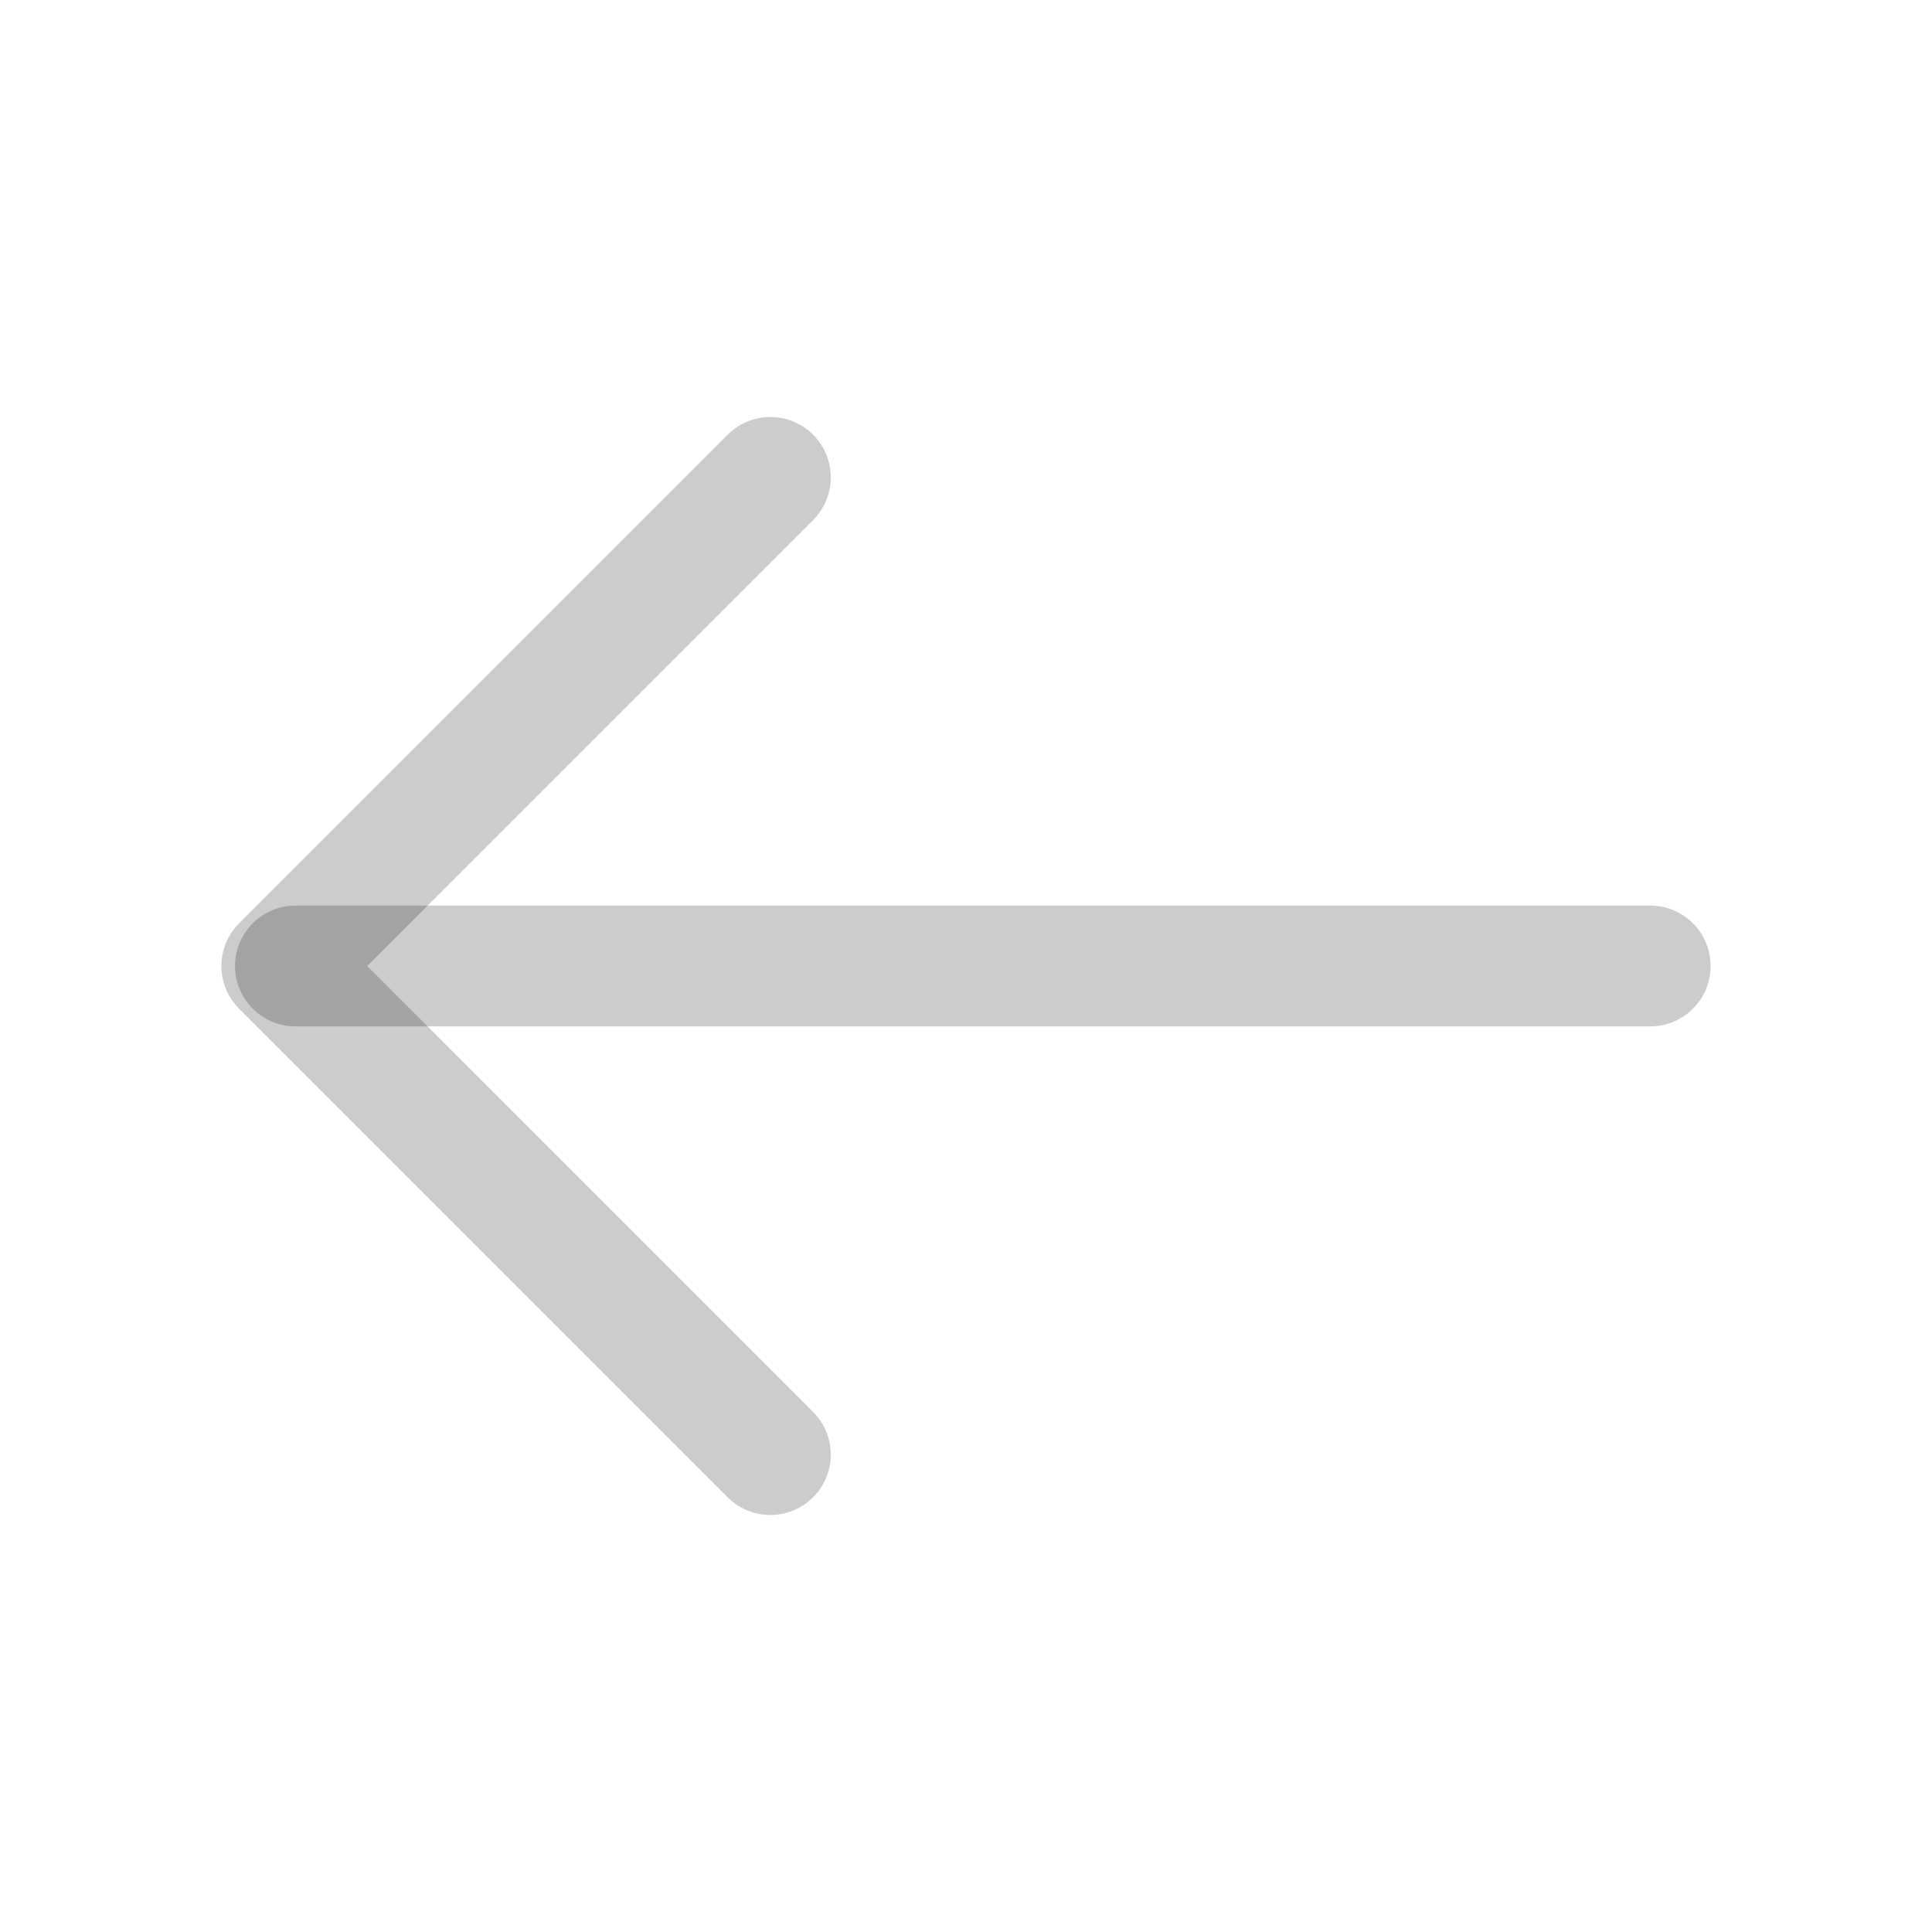
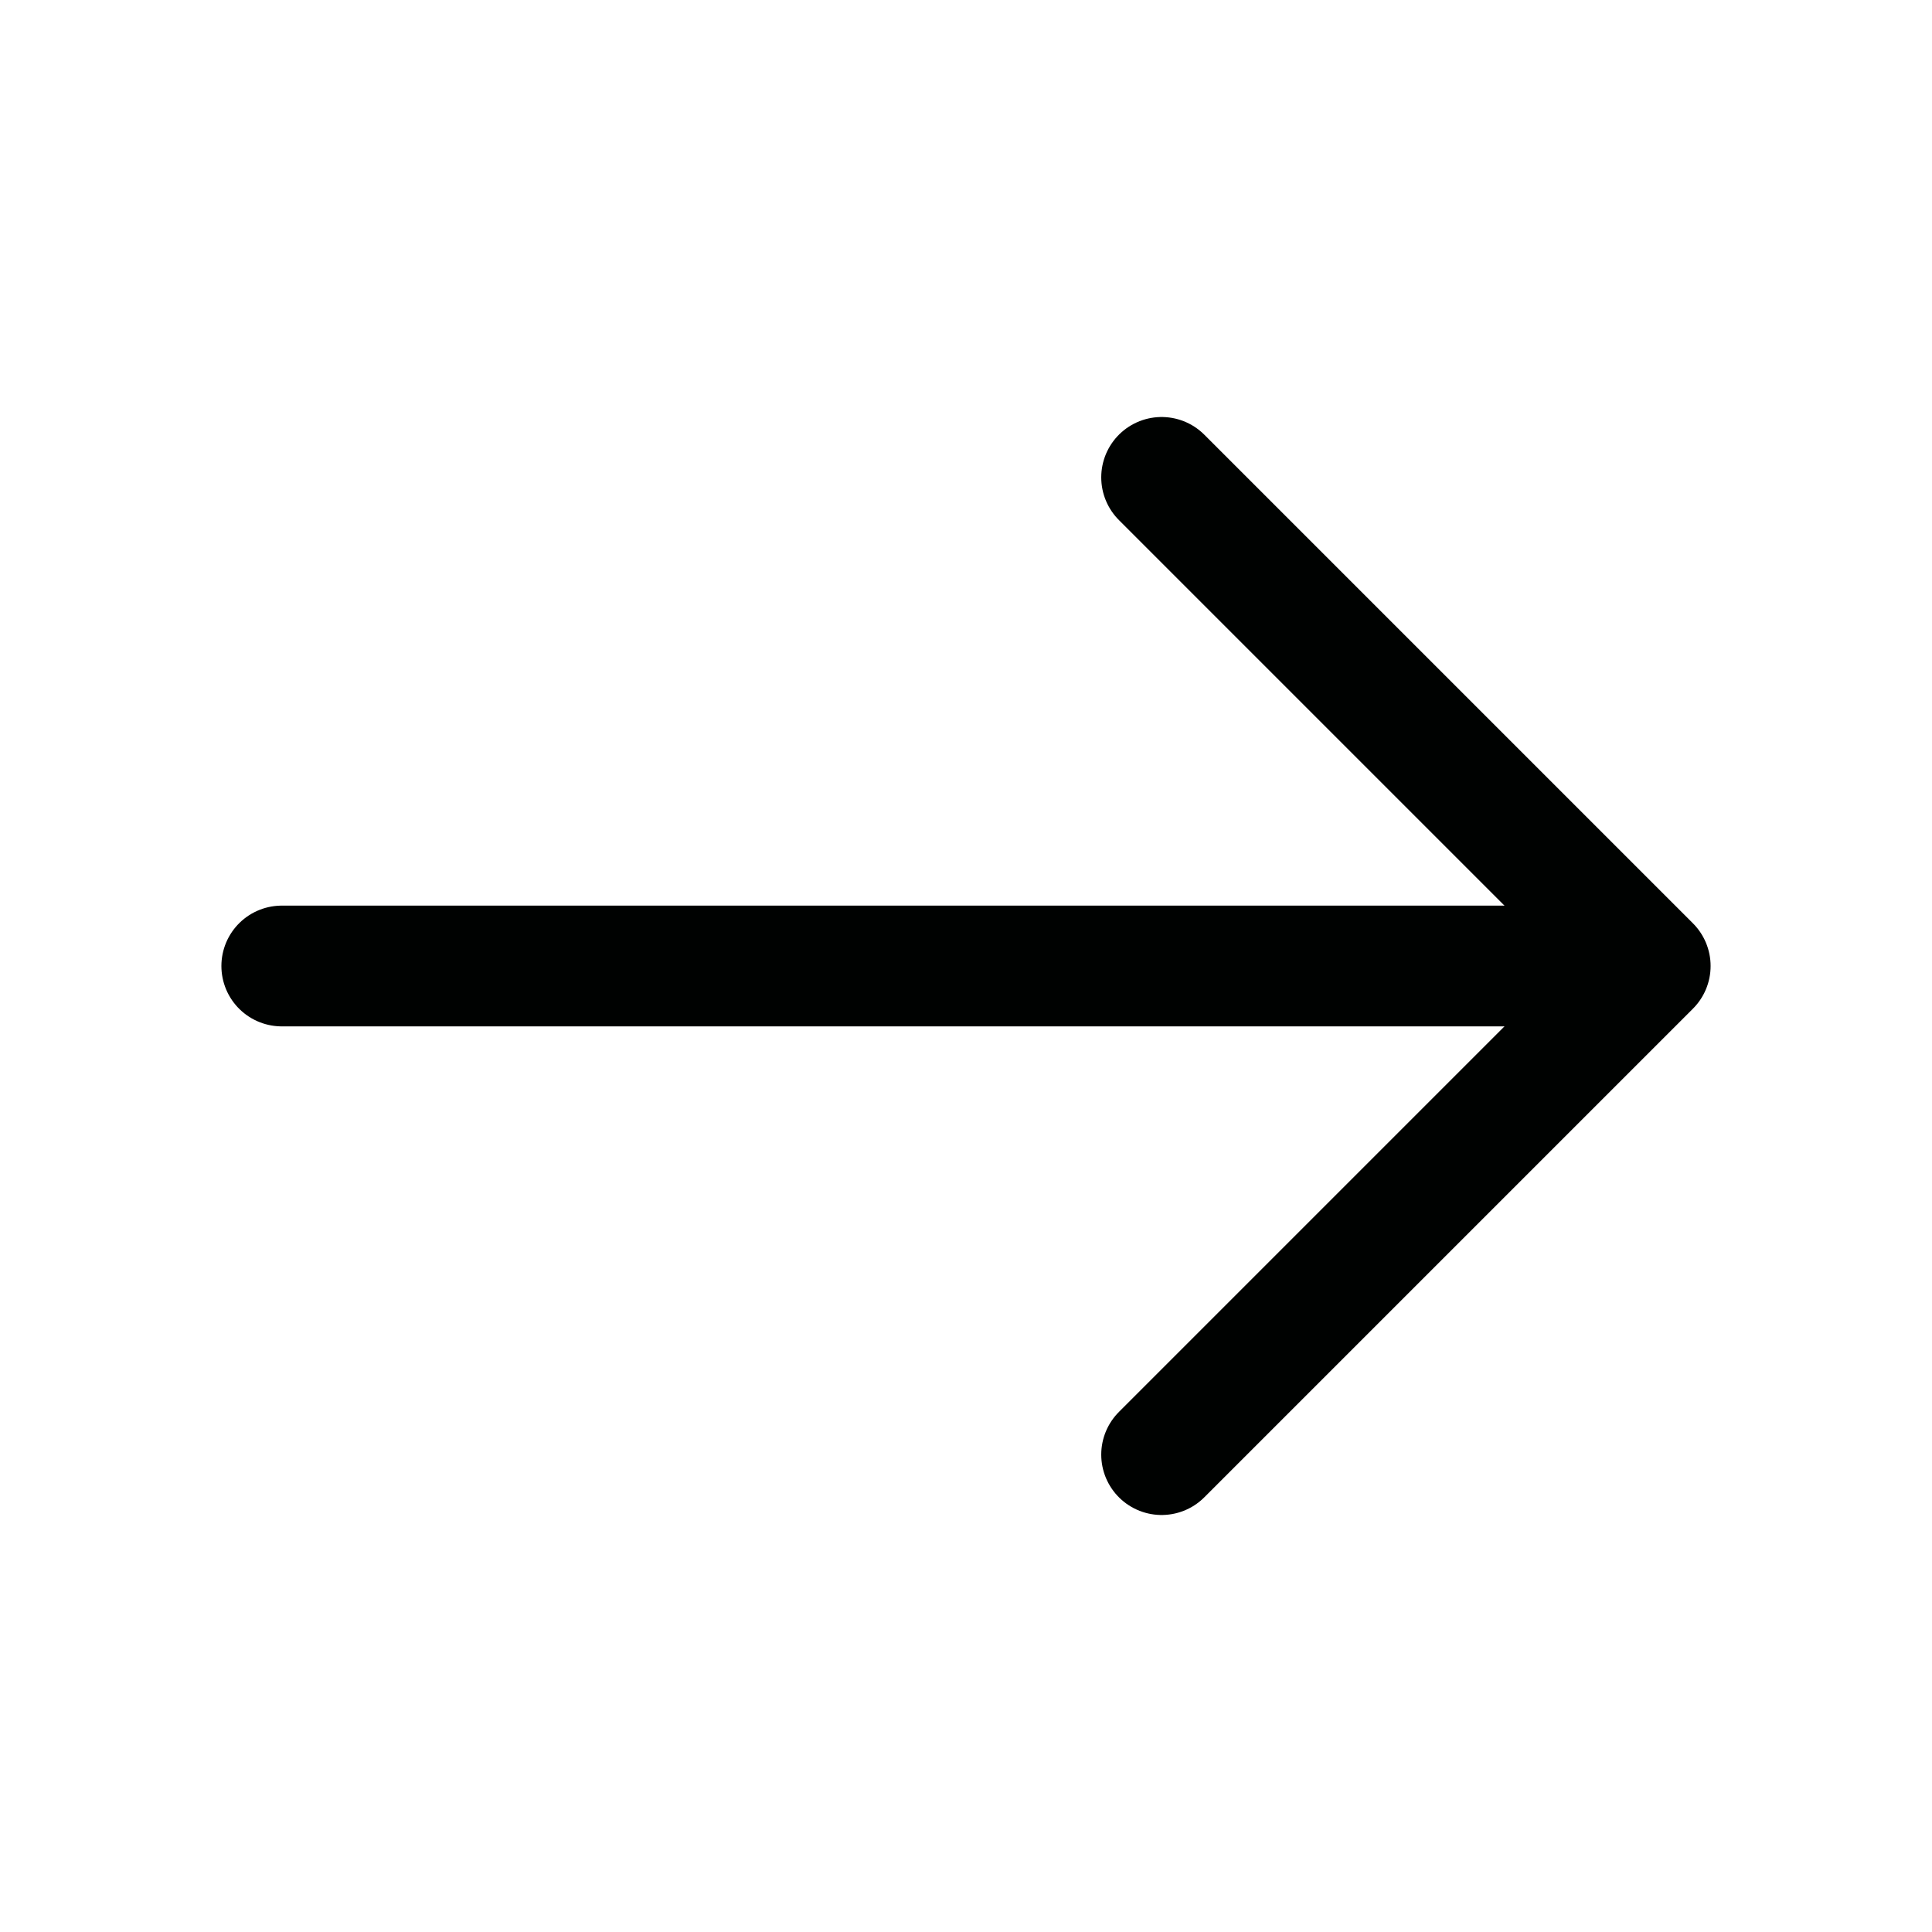
<svg xmlns="http://www.w3.org/2000/svg" width="32" height="32" viewBox="0 0 32 32" fill="none">
-   <path d="M12.76 7.907L4.667 16L12.76 24.093" stroke="#000201" stroke-opacity="0.2" stroke-width="2" stroke-miterlimit="10" stroke-linecap="round" stroke-linejoin="round" />
-   <path d="M27.333 16H4.893" stroke="#000201" stroke-opacity="0.2" stroke-width="2" stroke-miterlimit="10" stroke-linecap="round" stroke-linejoin="round" />
+   <path d="M19.24 7.907L27.333 16L19.24 24.093" stroke="#000201" stroke-width="2" stroke-miterlimit="10" stroke-linecap="round" stroke-linejoin="round" />
+   <path d="M4.667 16H27.107" stroke="#000201" stroke-width="2" stroke-miterlimit="10" stroke-linecap="round" stroke-linejoin="round" />
</svg>
